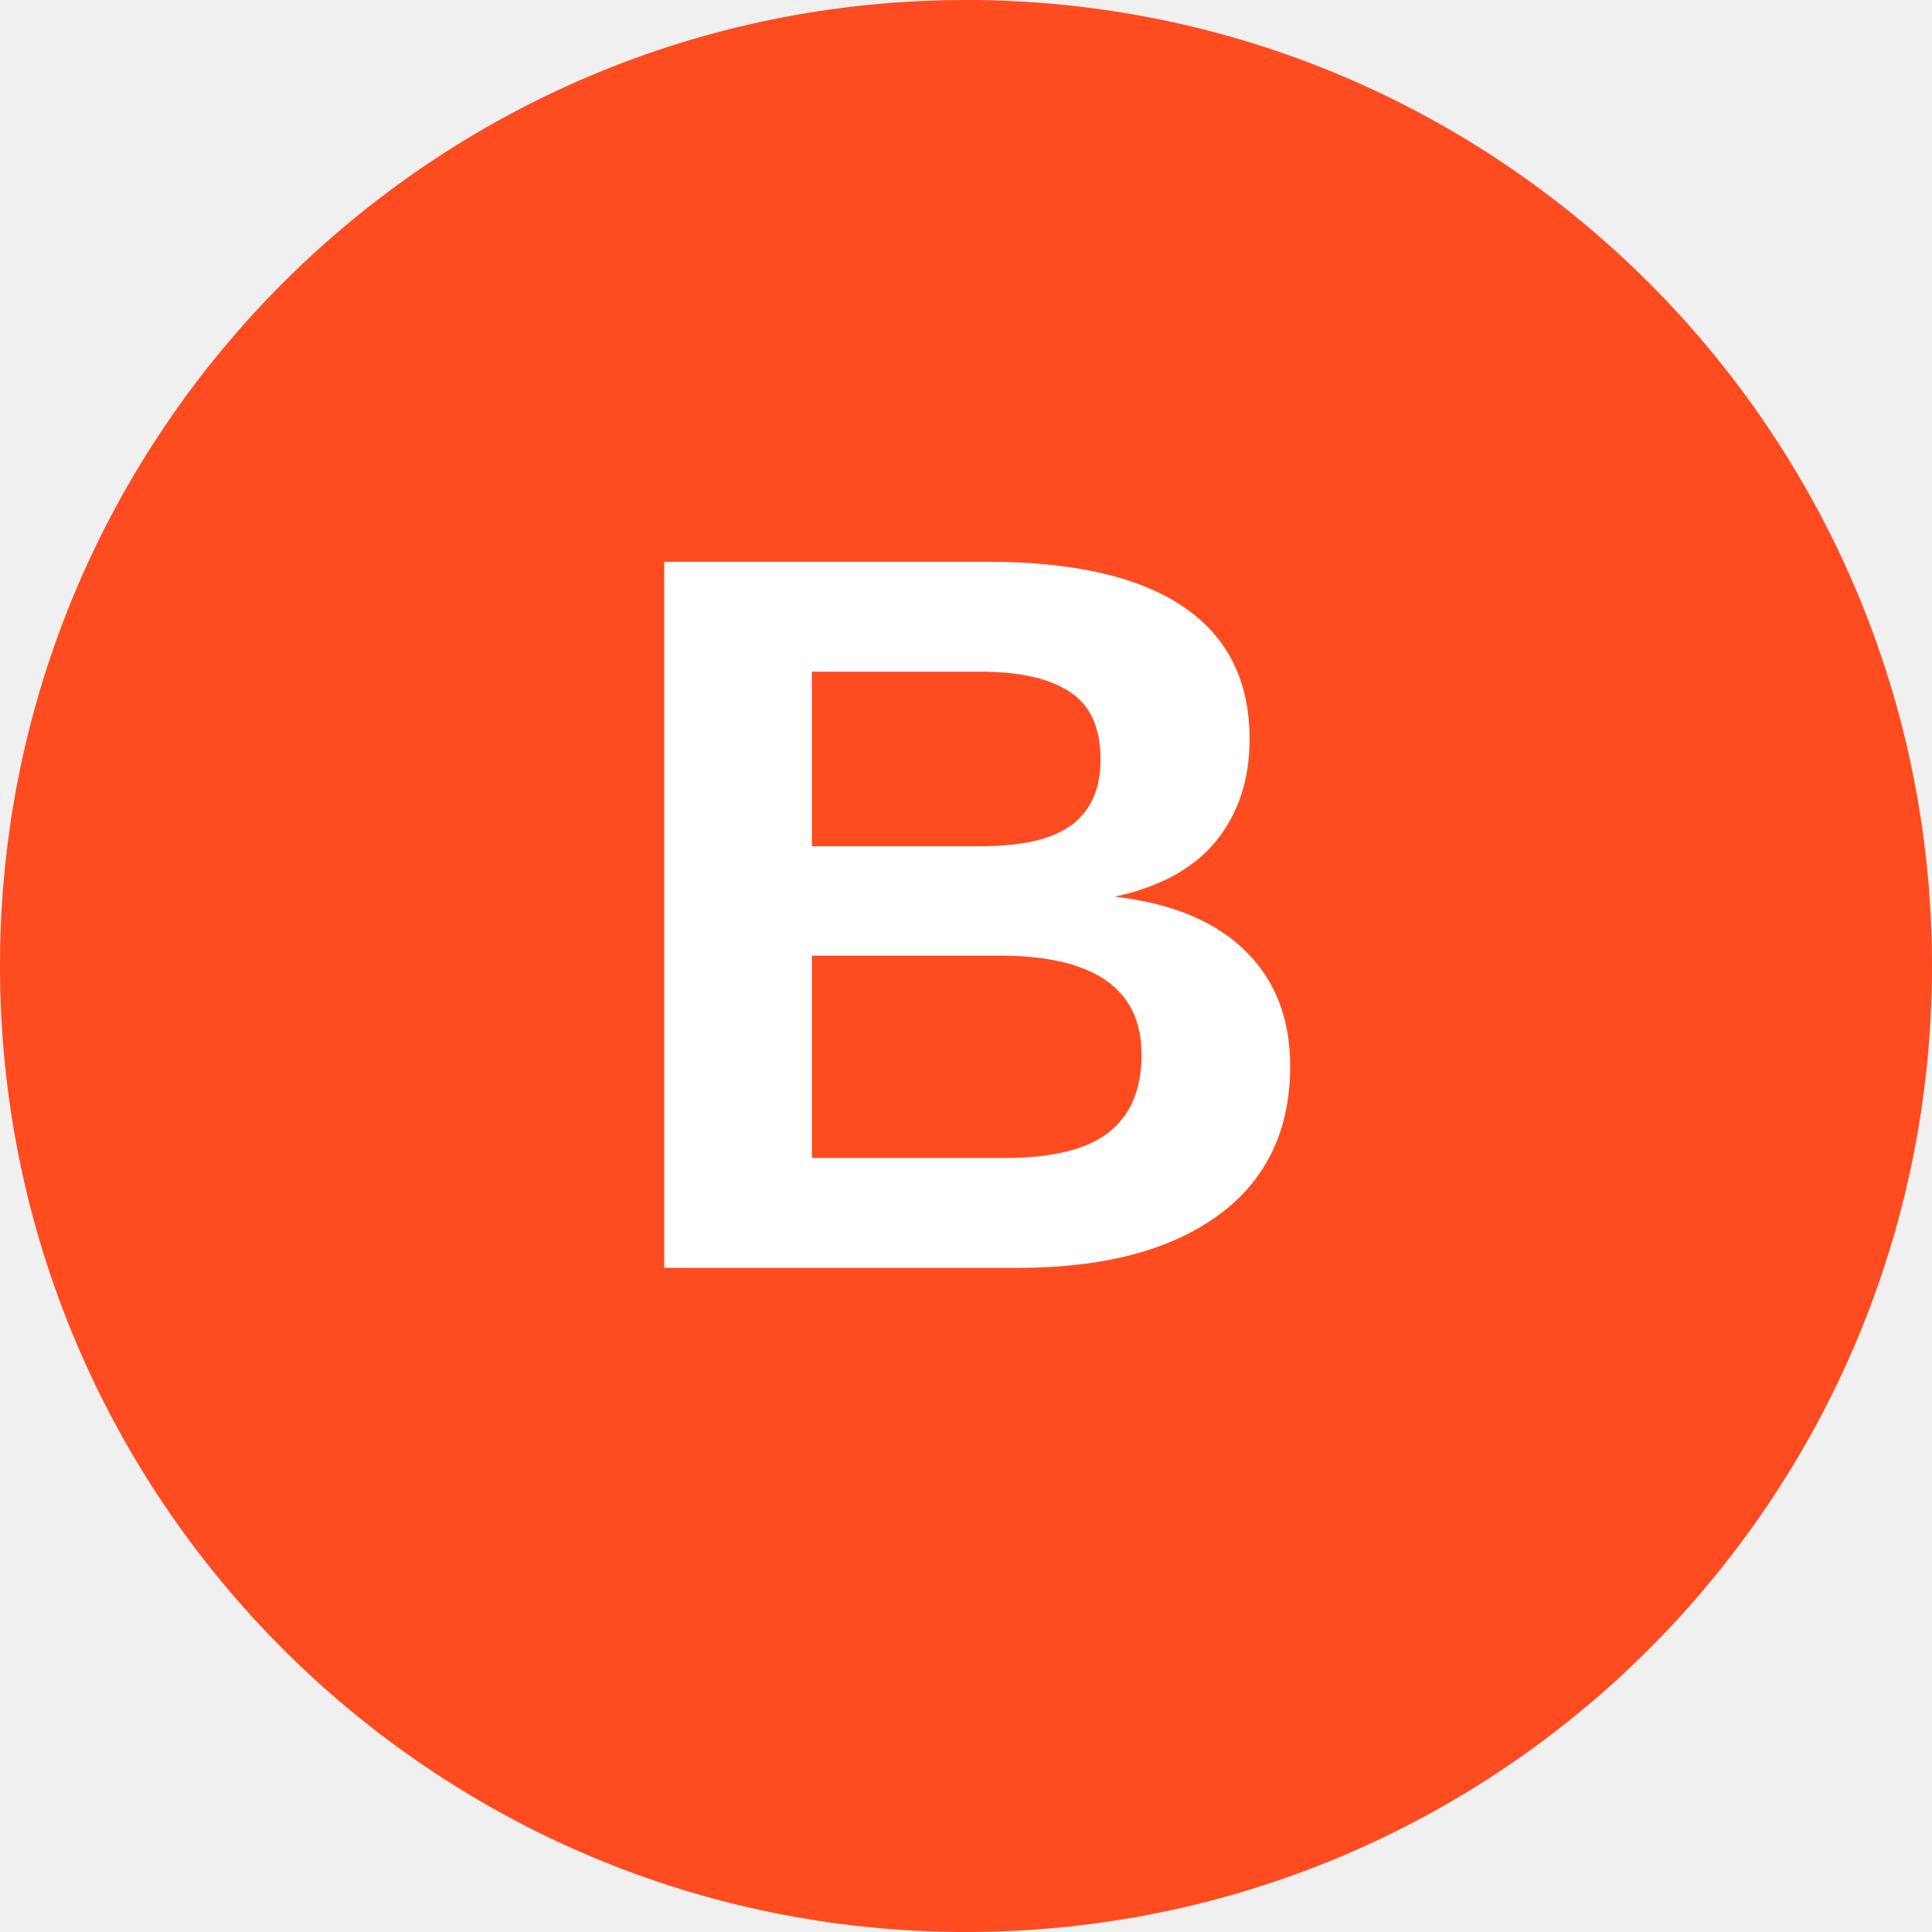
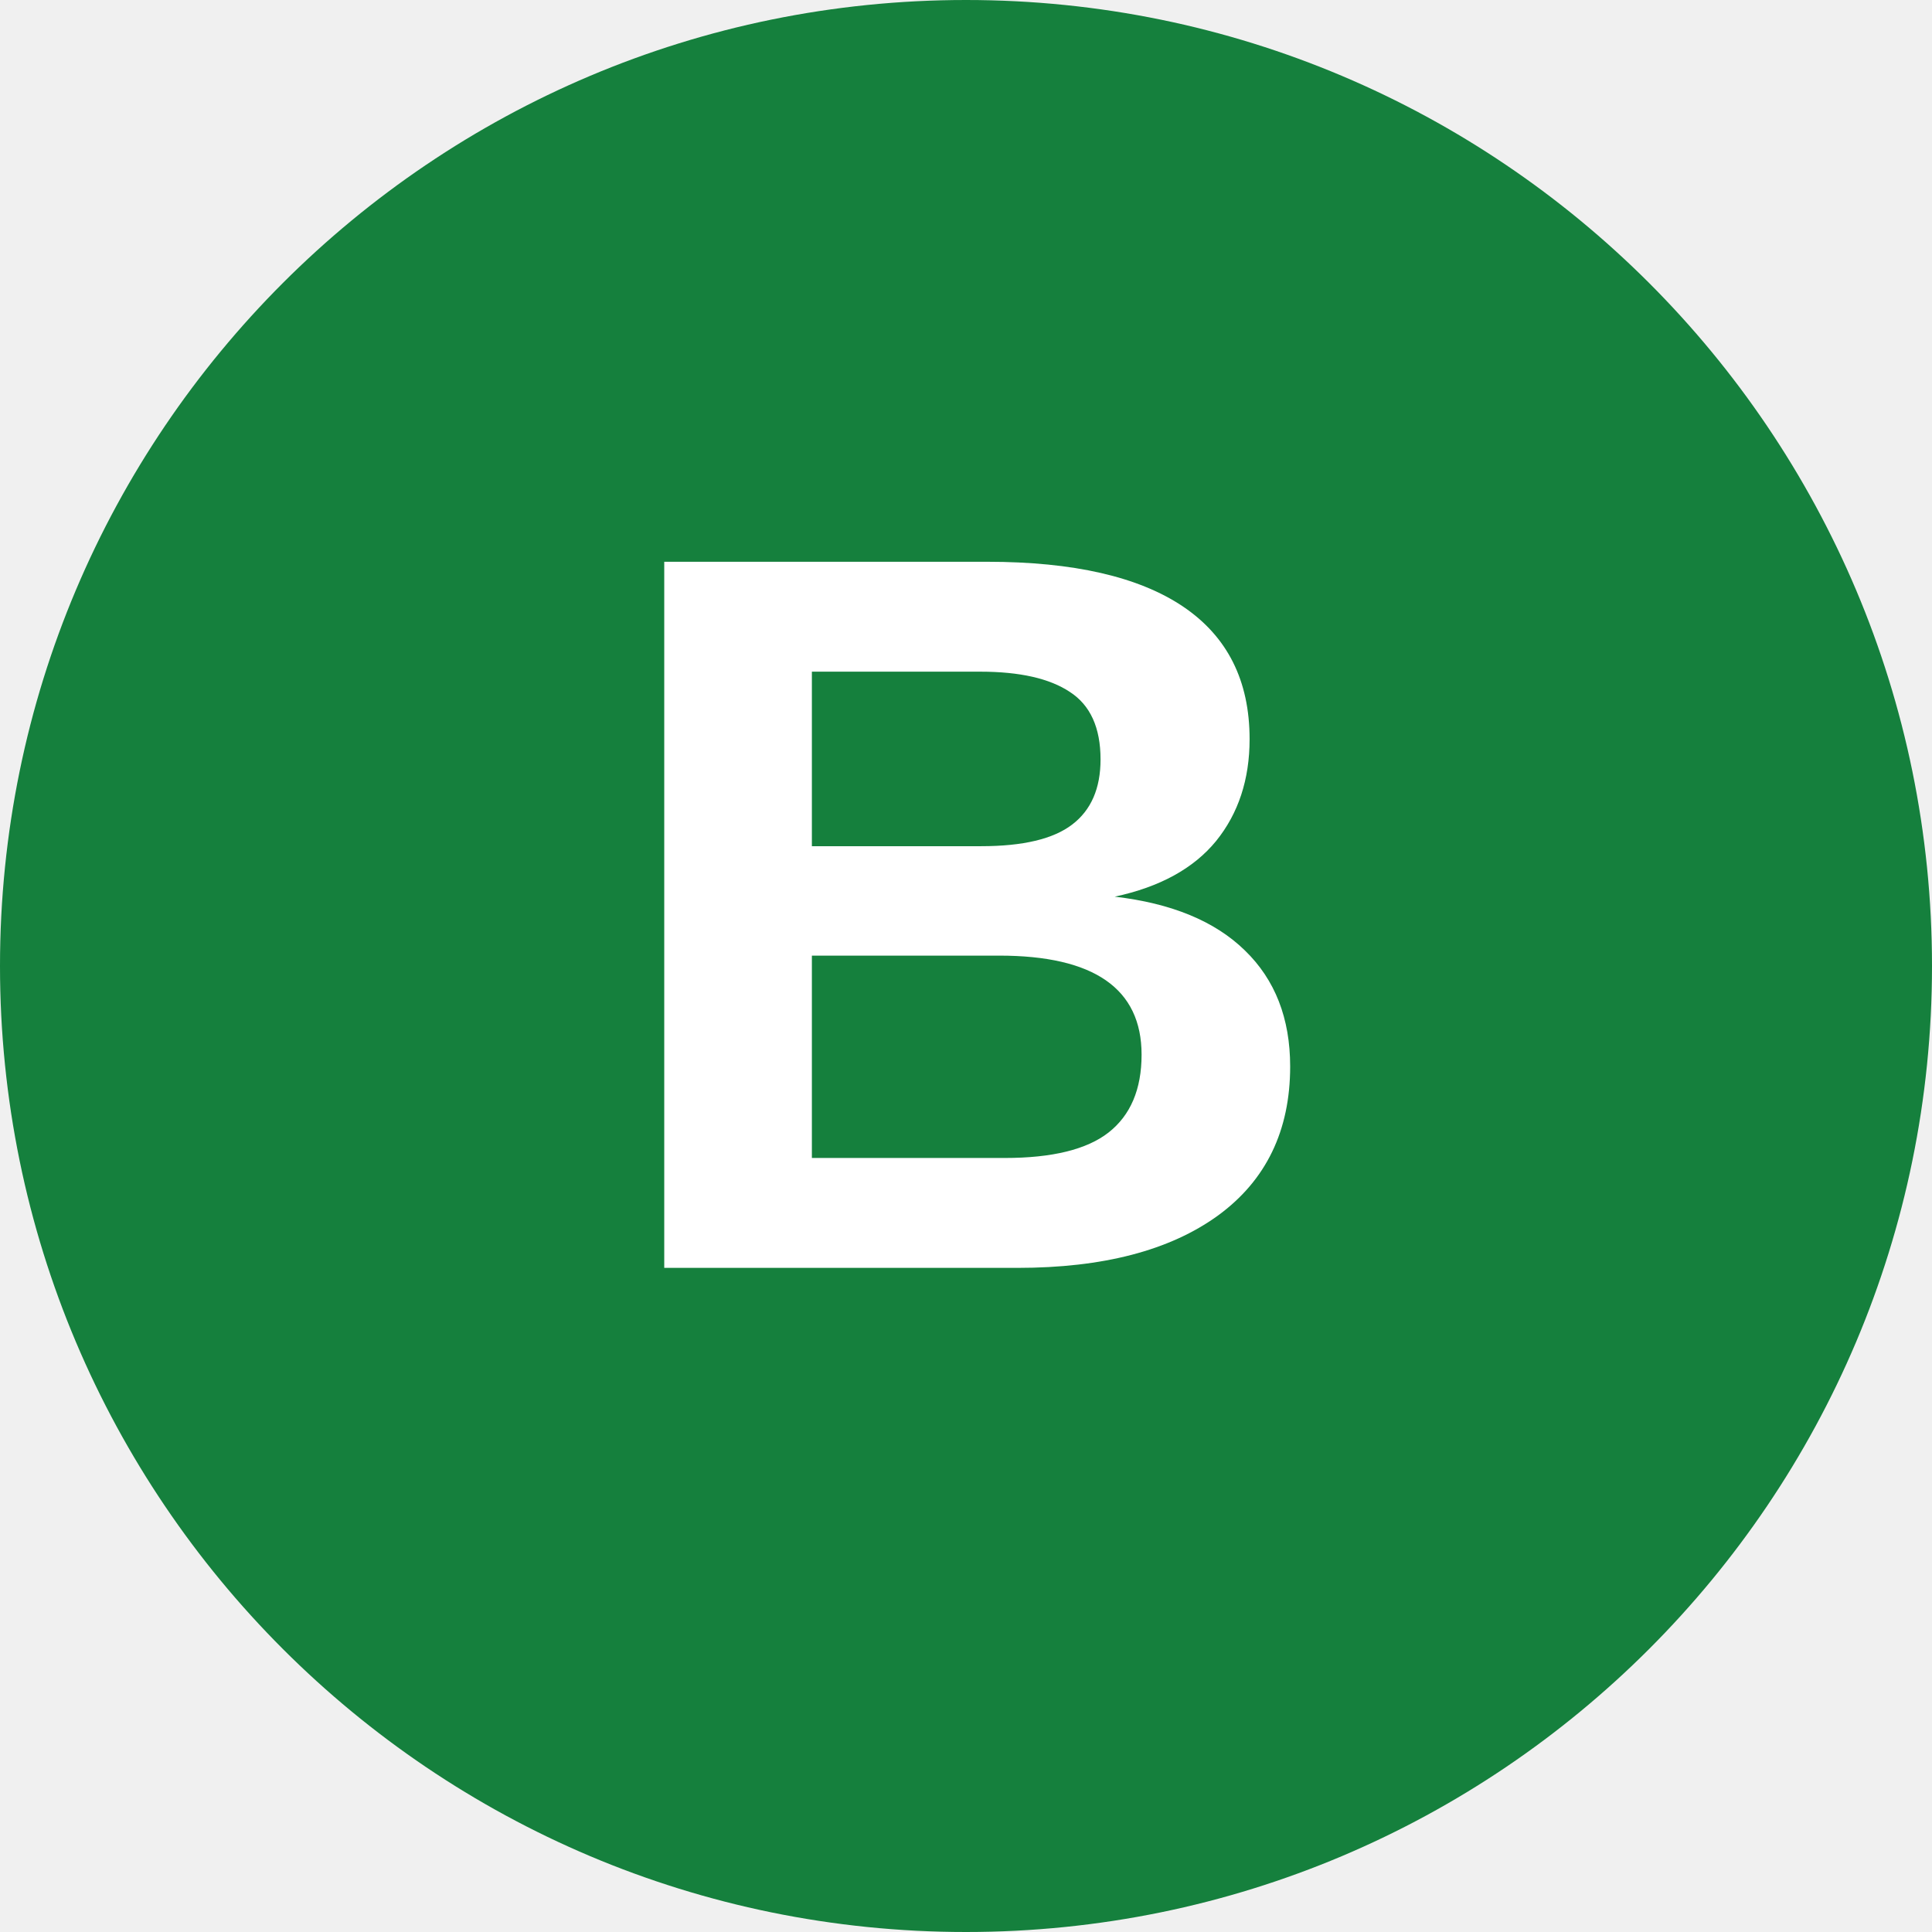
<svg xmlns="http://www.w3.org/2000/svg" viewBox="0 0 64 64" role="img" aria-label="Buy That Thing">
-   <circle cx="32" cy="32" r="32" fill="#ff4b20" />
+   <circle cx="32" cy="32" r="32" fill="#15803d" />
  <text x="32" y="42" text-anchor="middle" font-family="Arial, Helvetica, sans-serif" font-size="34" font-weight="700" fill="#ffffff">B</text>
</svg>
